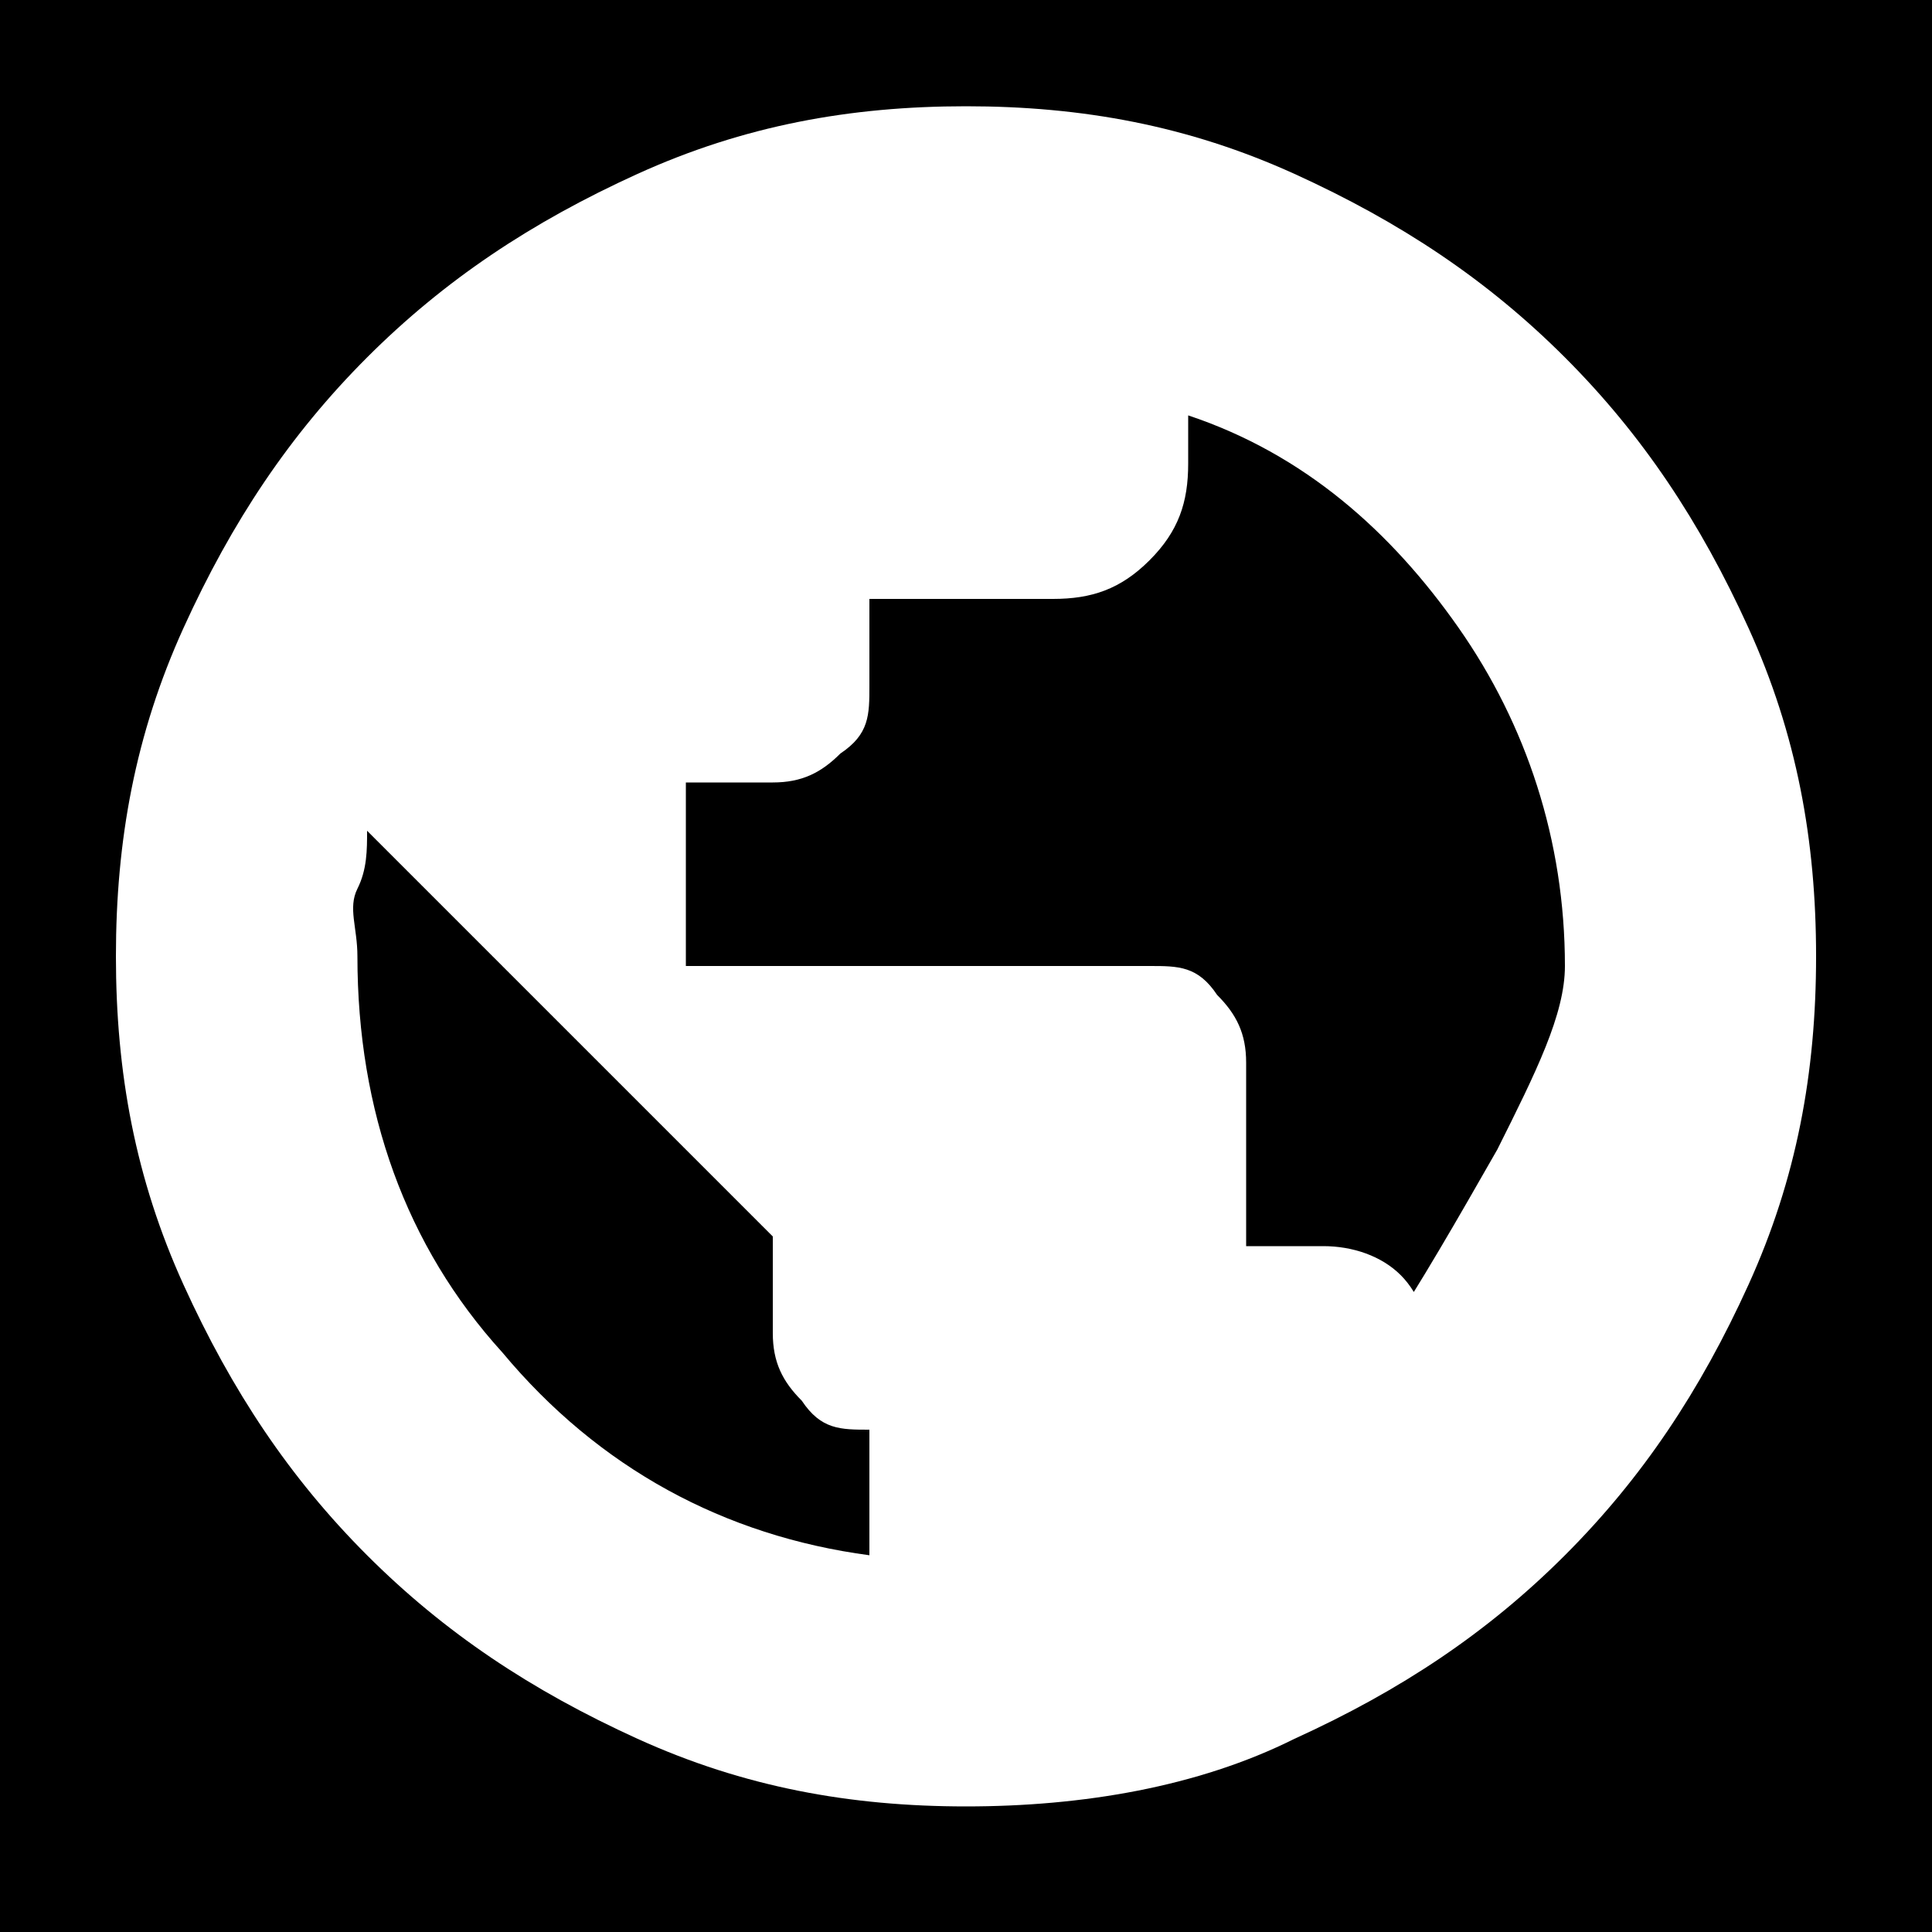
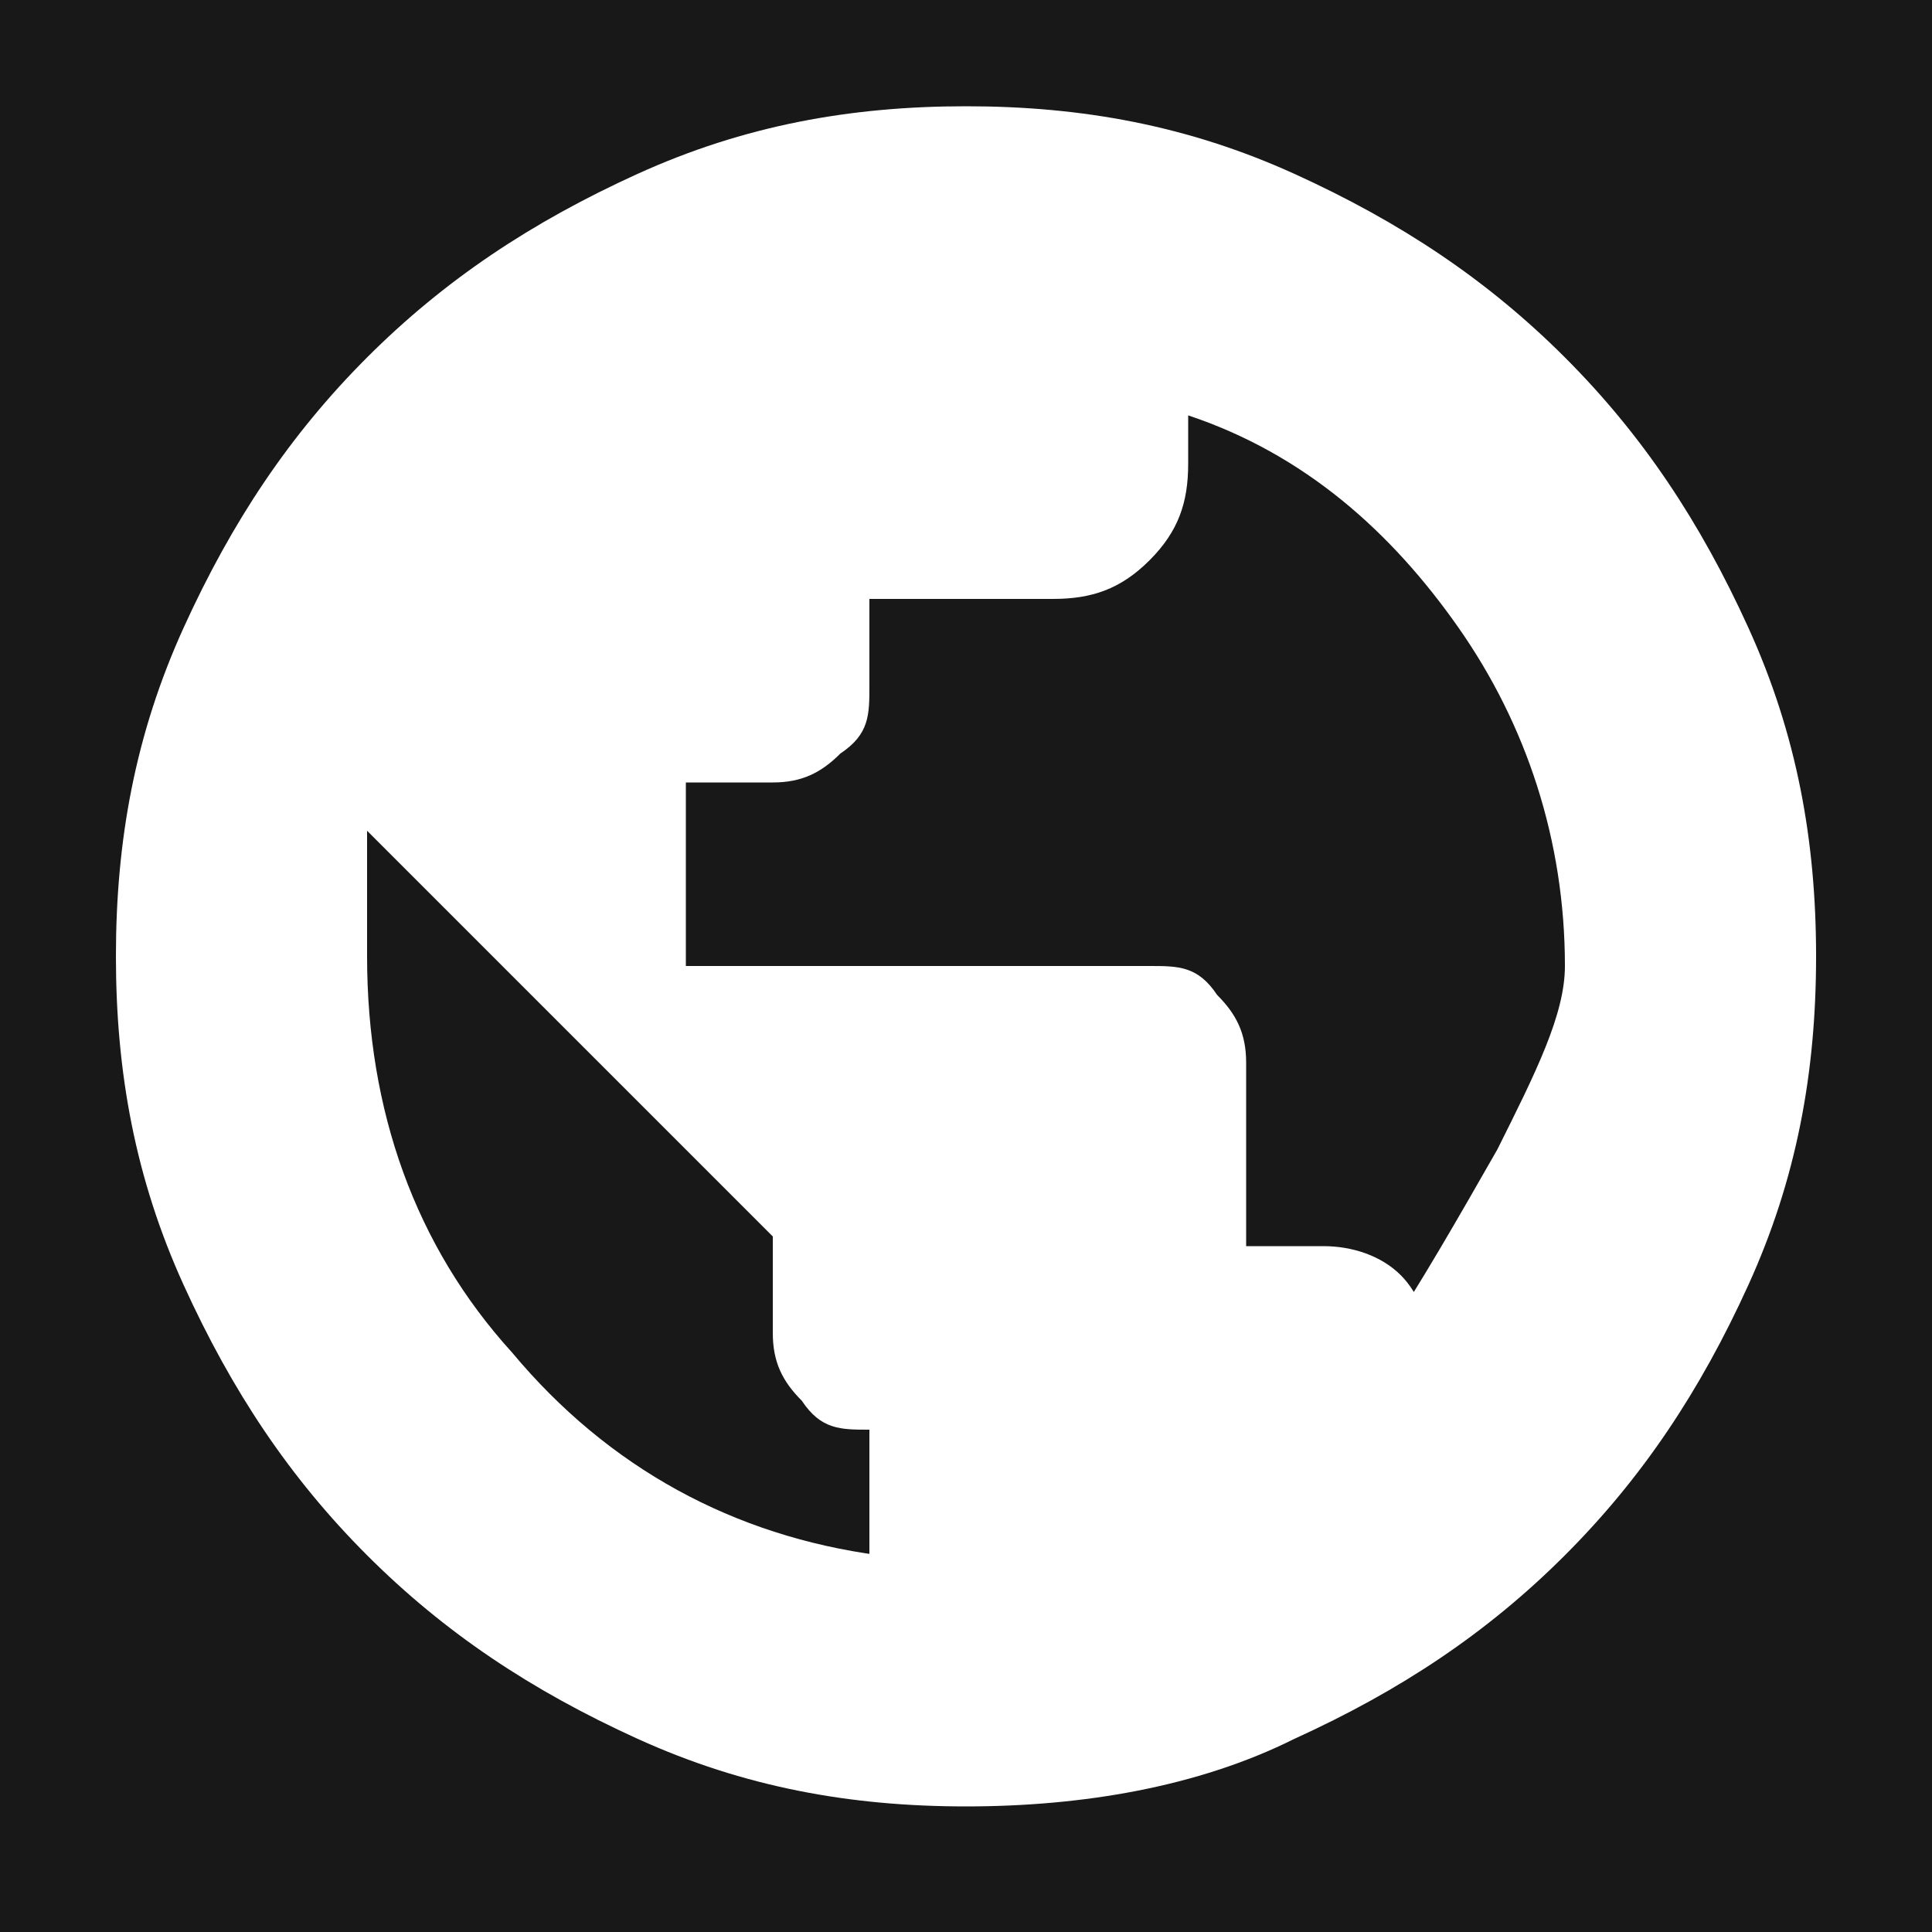
<svg xmlns="http://www.w3.org/2000/svg" version="1.1" viewBox="0 0 20 20">
  <defs>
    <style>
      .cls-1 {
+         opacity: .9;
+       }
+ 
+       .cls-2 {
        fill: #fff;
      }
    </style>
  </defs>
  <g>
    <g id="Layer_1">
-       <rect width="20" height="20" />
-       <path class="cls-1" d="M10,18.7c-1.2,0-2.3-.2-3.4-.7s-2-1.1-2.8-1.9-1.4-1.7-1.9-2.8c-.5-1.1-.7-2.2-.7-3.4s.2-2.3.7-3.4,1.1-2,1.9-2.8,1.7-1.4,2.8-1.9c1.1-.5,2.2-.7,3.4-.7s2.3.2,3.4.7,2,1.1,2.8,1.9,1.4,1.7,1.9,2.8c.5,1.1.7,2.2.7,3.4s-.2,2.3-.7,3.4-1.1,2-1.9,2.8-1.7,1.4-2.8,1.9c-1,.5-2.2.7-3.4.7ZM9,16.2v-1.4c-.3,0-.5,0-.7-.3-.2-.2-.3-.4-.3-.7v-1l-4.2-4.2c0,.2,0,.4-.1.6s0,.4,0,.7c0,1.6.5,3,1.5,4.1,1,1.2,2.3,1.9,3.8,2.1ZM14.8,14c-.8.8-1.2,1.1-1.1,1s.3-.5.6-1.1c.4-.6.8-1.3,1.2-2,.4-.8.7-1.4.7-1.9,0-1.3-.4-2.5-1.1-3.5-.7-1-1.6-1.8-2.8-2.2v.5c0,.4-.1.7-.4,1-.3.3-.6.4-1,.4h-1.9v.9c0,.3,0,.5-.3.7-.2.2-.4.3-.7.3h-.9v1.9h4.8c.3,0,.5,0,.7.3.2.2.3.4.3.7v1.9h.8c.3,0,.6.1.8.3s.3.5.3.8Z" />
+       <g id="Layer_1-2" data-name="Layer_1">
+         <rect class="cls-1" width="20" height="20" />
+         <path class="cls-2" d="M10,18.7c-1.2,0-2.3-.2-3.4-.7s-2-1.1-2.8-1.9-1.4-1.7-1.9-2.8c-.5-1.1-.7-2.2-.7-3.4s.2-2.3.7-3.4,1.1-2,1.9-2.8,1.7-1.4,2.8-1.9c1.1-.5,2.2-.7,3.4-.7s2.3.2,3.4.7,2,1.1,2.8,1.9,1.4,1.7,1.9,2.8c.5,1.1.7,2.2.7,3.4s-.2,2.3-.7,3.4-1.1,2-1.9,2.8-1.7,1.4-2.8,1.9c-1,.5-2.2.7-3.4.7ZM9,16.2v-1.4c-.3,0-.5,0-.7-.3-.2-.2-.3-.4-.3-.7v-1l-4.2-4.2c0,.2,0,.4,0,.6s0,.4,0,.7c0,1.6.5,3,1.5,4.1,1,1.2,2.3,1.9,3.8,2.1h0ZM14.8,14c-.8.8-1.2,1.1-1.1,1s.3-.5.6-1.1c.4-.6.8-1.3,1.2-2,.4-.8.7-1.4.7-1.9,0-1.3-.4-2.5-1.1-3.5-.7-1-1.6-1.8-2.8-2.2v.5c0,.4-.1.7-.4,1-.3.3-.6.4-1,.4h-1.9v.9c0,.3,0,.5-.3.7-.2.2-.4.3-.7.3h-.9v1.9h4.8c.3,0,.5,0,.7.3.2.2.3.4.3.7v1.9h.8c.3,0,.6.1.8.3s.3.5.3.8Z" />
+       </g>
    </g>
  </g>
</svg>
